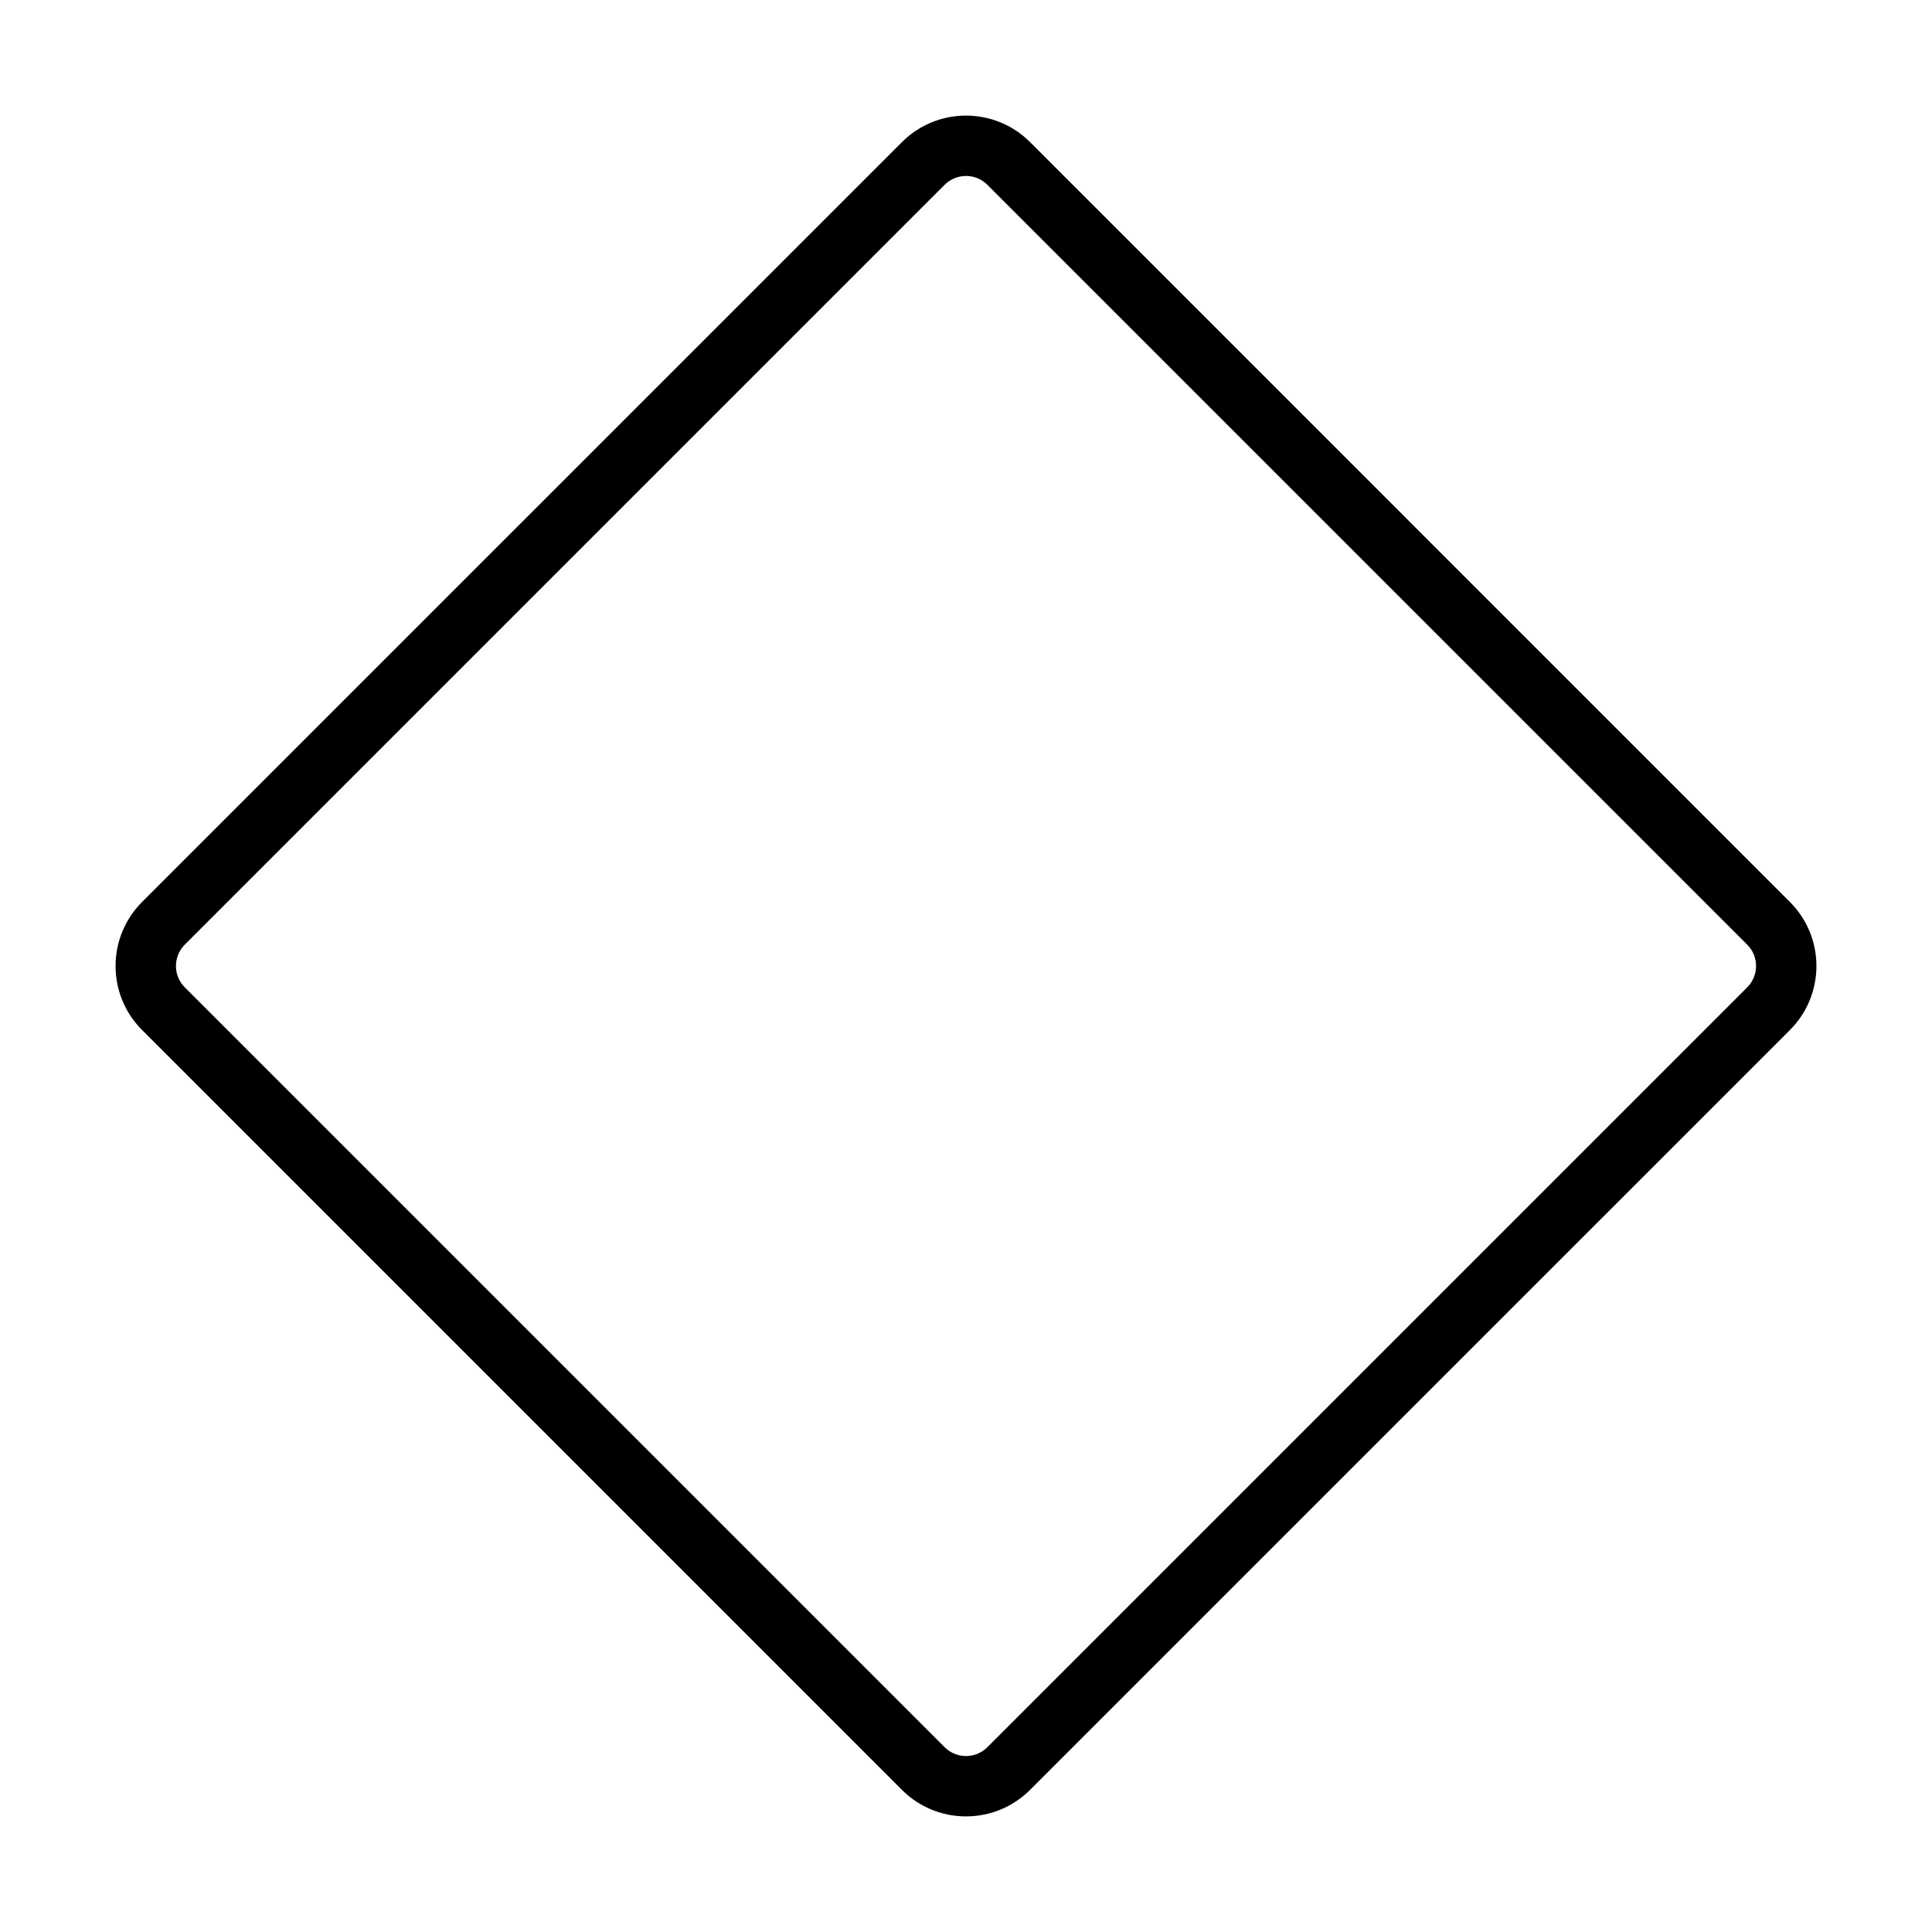
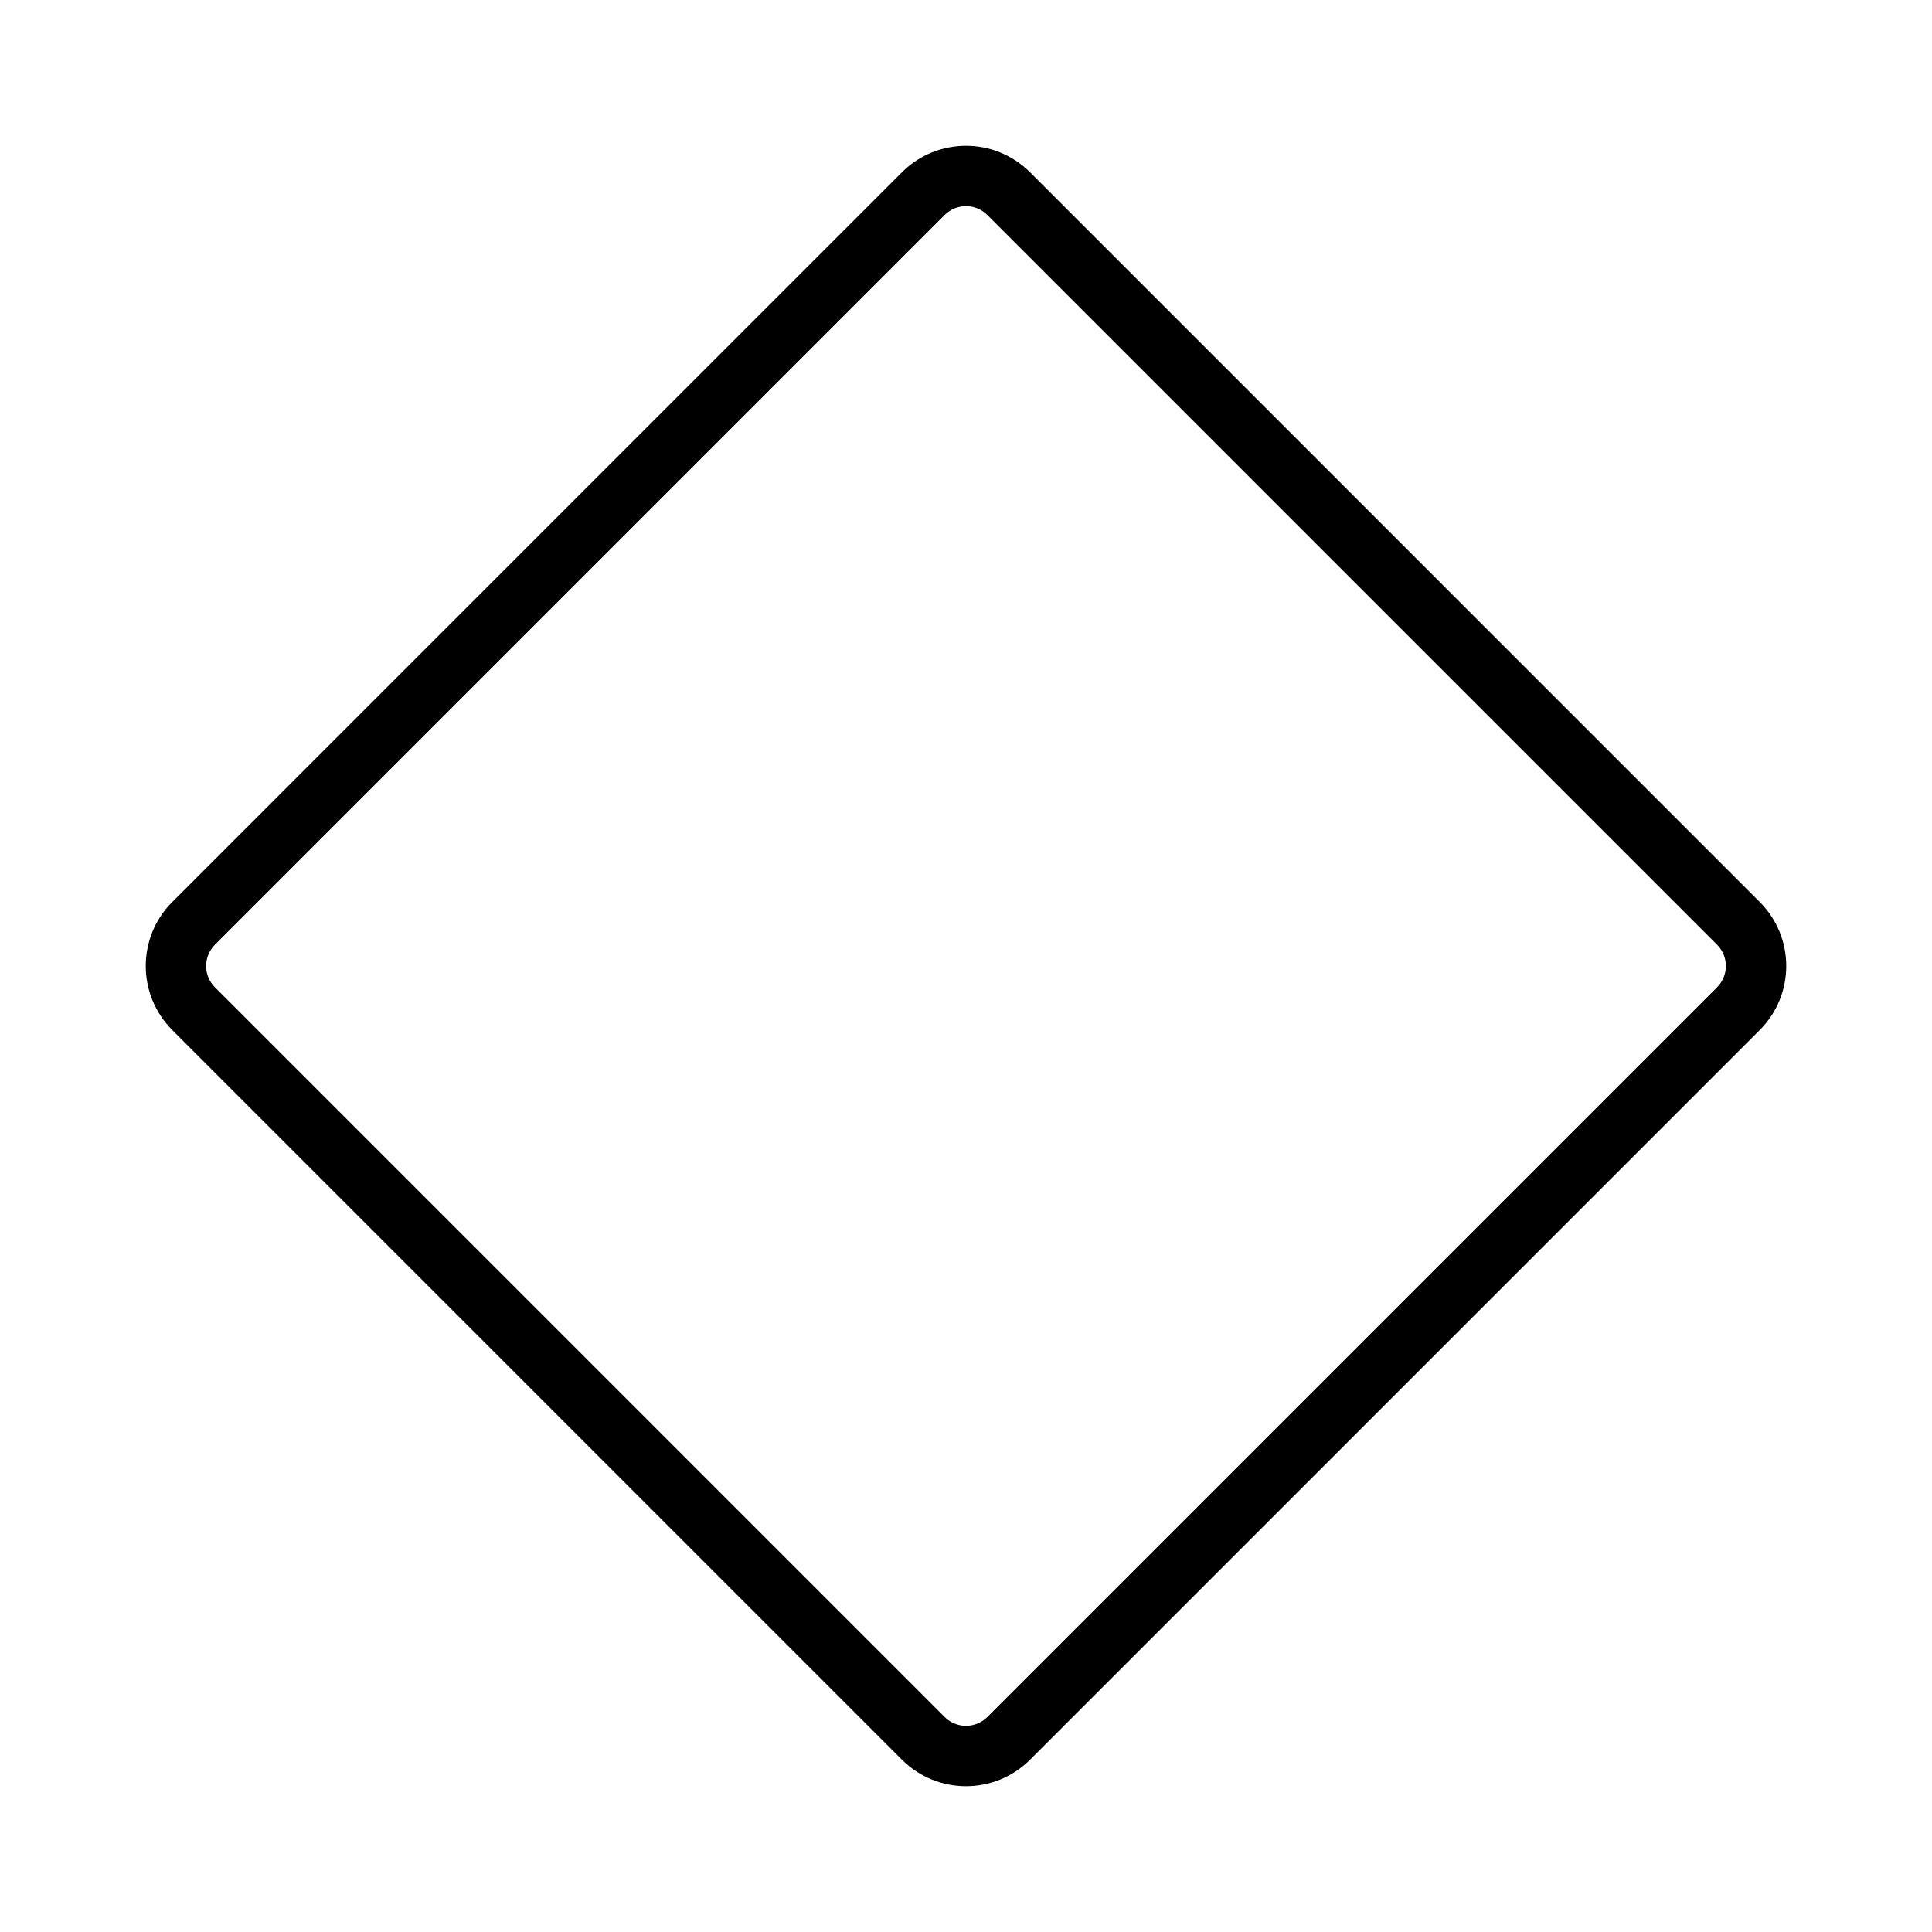
<svg xmlns="http://www.w3.org/2000/svg" id="Flat" viewBox="0 0 256 256">
-   <path d="M128,240.681a11.962,11.962,0,0,1-8.485-3.509h-0L18.828,136.485a12,12,0,0,1,0-16.971L119.515,18.828a12.013,12.013,0,0,1,16.971,0l100.686,100.687a12,12,0,0,1-0,16.971L136.485,237.172A11.963,11.963,0,0,1,128,240.681Zm-2.828-9.166a4.005,4.005,0,0,0,5.657,0L231.515,130.828a3.999,3.999,0,0,0,0-5.656L130.828,24.485a4.005,4.005,0,0,0-5.657,0L24.485,125.172a3.999,3.999,0,0,0-0,5.656l100.686,100.687Z" />
+   <path d="M233.172,119.515,136.485,22.828a12.013,12.013,0,0,0-16.971,0l-96.686,96.687a12,12,0,0,0-0,16.971l96.687,96.687a12.015,12.015,0,0,0,16.971,0l96.686-96.687a12,12,0,0,0,0-16.971Zm-5.657,11.313-96.686,96.687a4.005,4.005,0,0,1-5.657,0h0L28.485,130.828a3.999,3.999,0,0,1,0-5.656l96.686-96.687a4.004,4.004,0,0,1,5.657,0l96.687,96.687a3.999,3.999,0,0,1,0,5.656Z" />
</svg>
